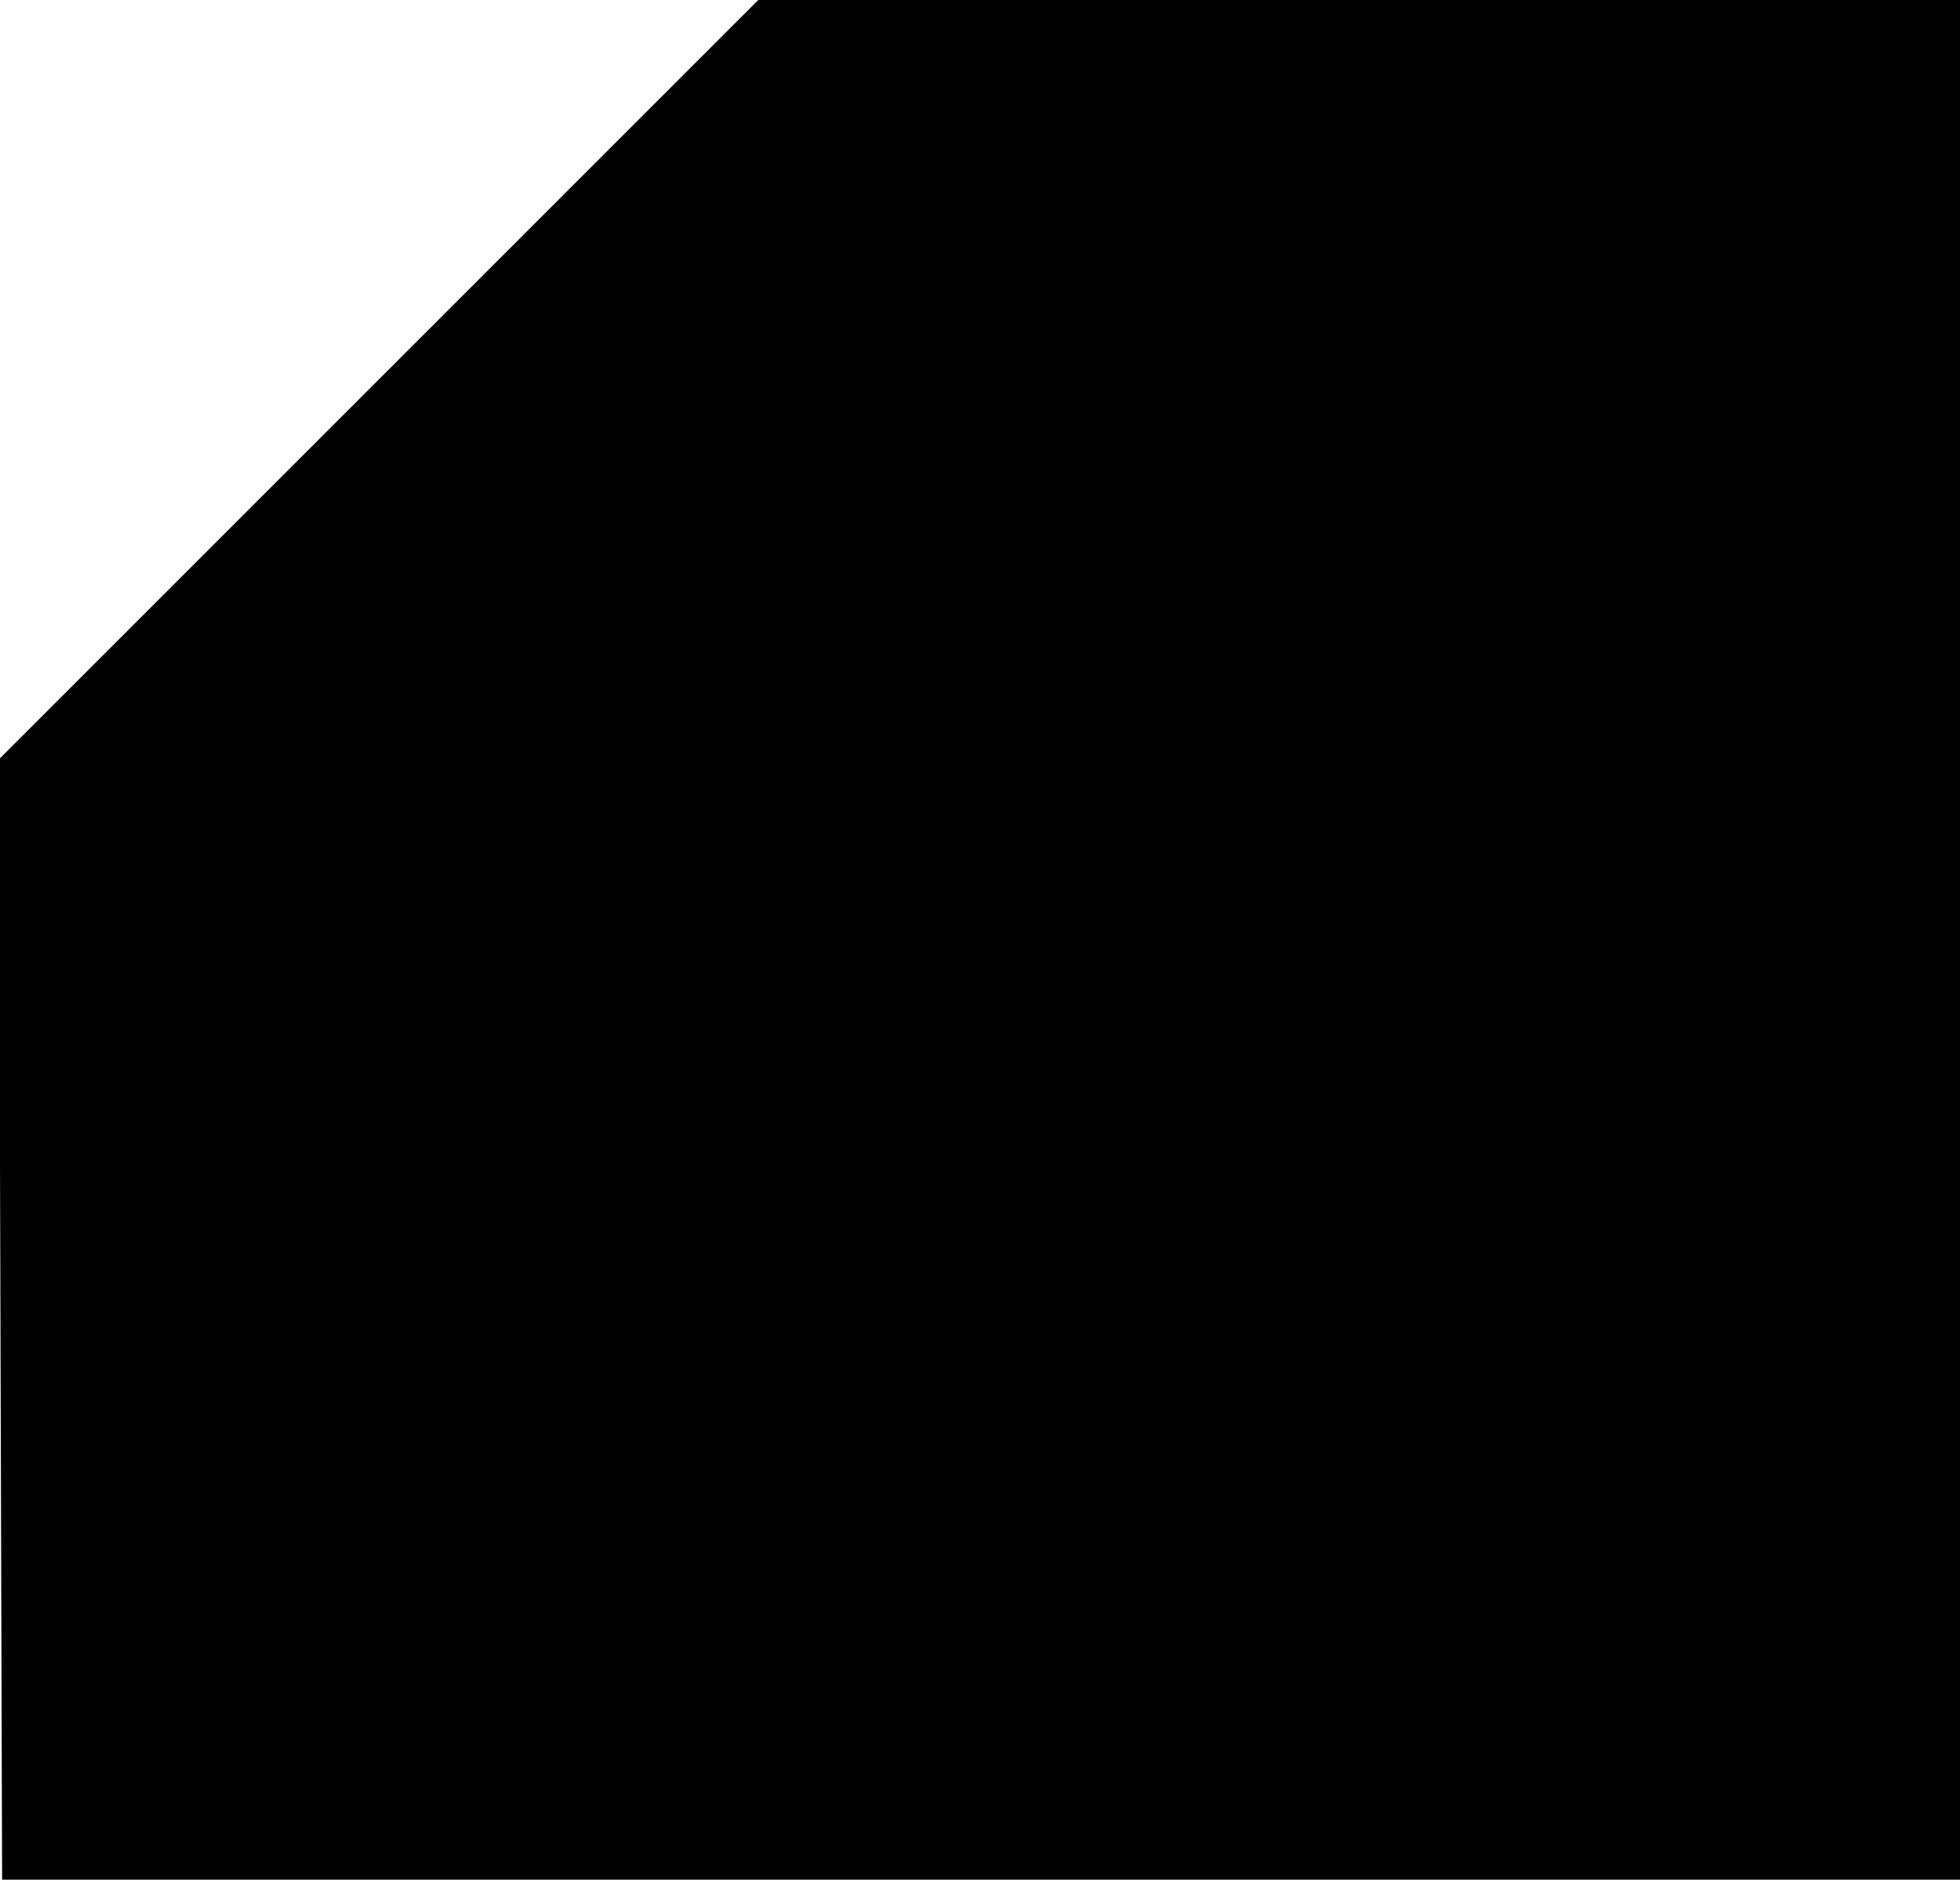
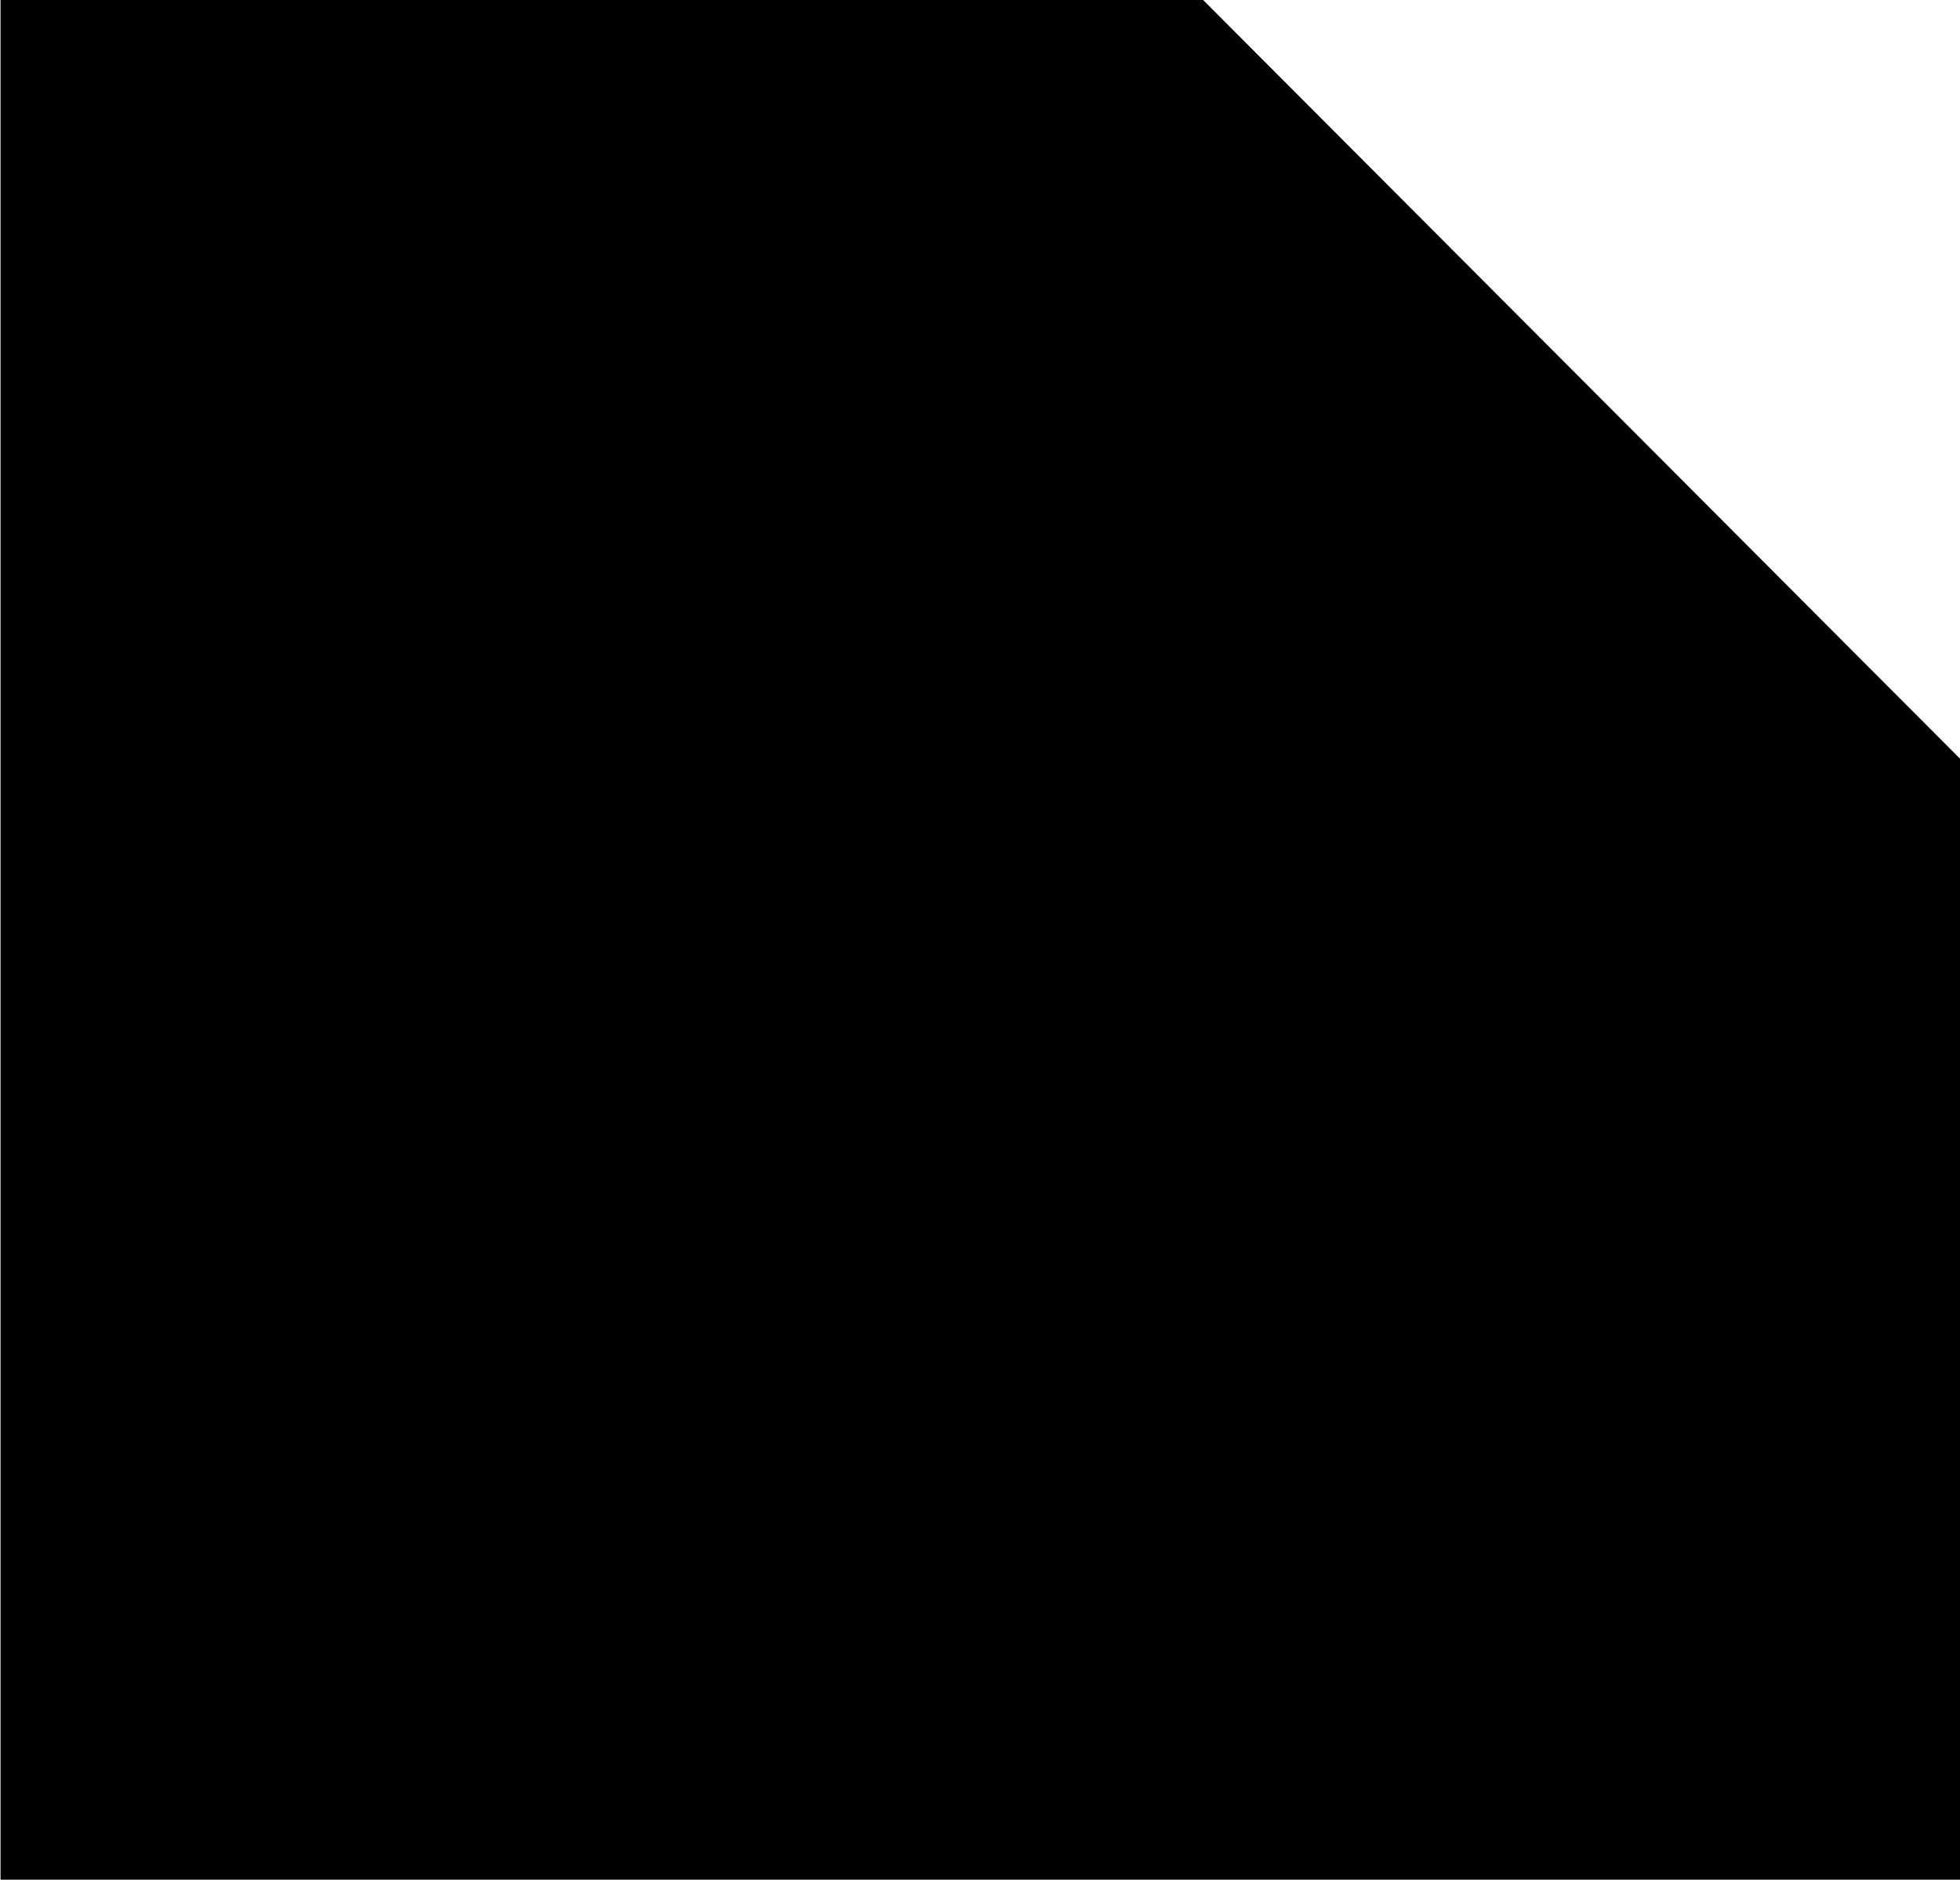
<svg xmlns="http://www.w3.org/2000/svg" viewBox="0 0 1.831 1.756" width="1.831mm" height="1.756mm" version="1.1" id="svg5">
  <defs id="defs4">
    <marker id="DistanceX" orient="auto" refX="0" refY="0" style="overflow:visible">
      <path d="M 3,-3 -3,3 M 0,-5 V 5" style="stroke:#000000;stroke-width:0.5" id="path1" />
    </marker>
    <pattern id="Hatch" patternUnits="userSpaceOnUse" width="8" height="8" x="0" y="0">
      <path d="M8 4 l-4,4" stroke="#000000" stroke-width="0.25" linecap="square" id="path2" />
      <path d="M6 2 l-4,4" stroke="#000000" stroke-width="0.25" linecap="square" id="path3" />
      <path d="M4 0 l-4,4" stroke="#000000" stroke-width="0.25" linecap="square" id="path4" />
    </pattern>
    <symbol id="*Model_Space" />
    <symbol id="*Paper_Space" />
  </defs>
-   <g id="g5" transform="translate(1.331496,-1122.02)">
-     <path d="M -0.831,1123.276 H 0 v -0.756 h -0.416 l -0.416,0.416 z" style="fill:none;stroke:#000000" id="path5" />
+   <g id="g5" transform="translate(1.331496,-1121.604)">
+     <path d="m 0,1122.86 h -0.831 v -0.756 h 0.416 L 0,1122.52 Z" style="fill:none;stroke:#000000" id="path5" />
  </g>
</svg>
